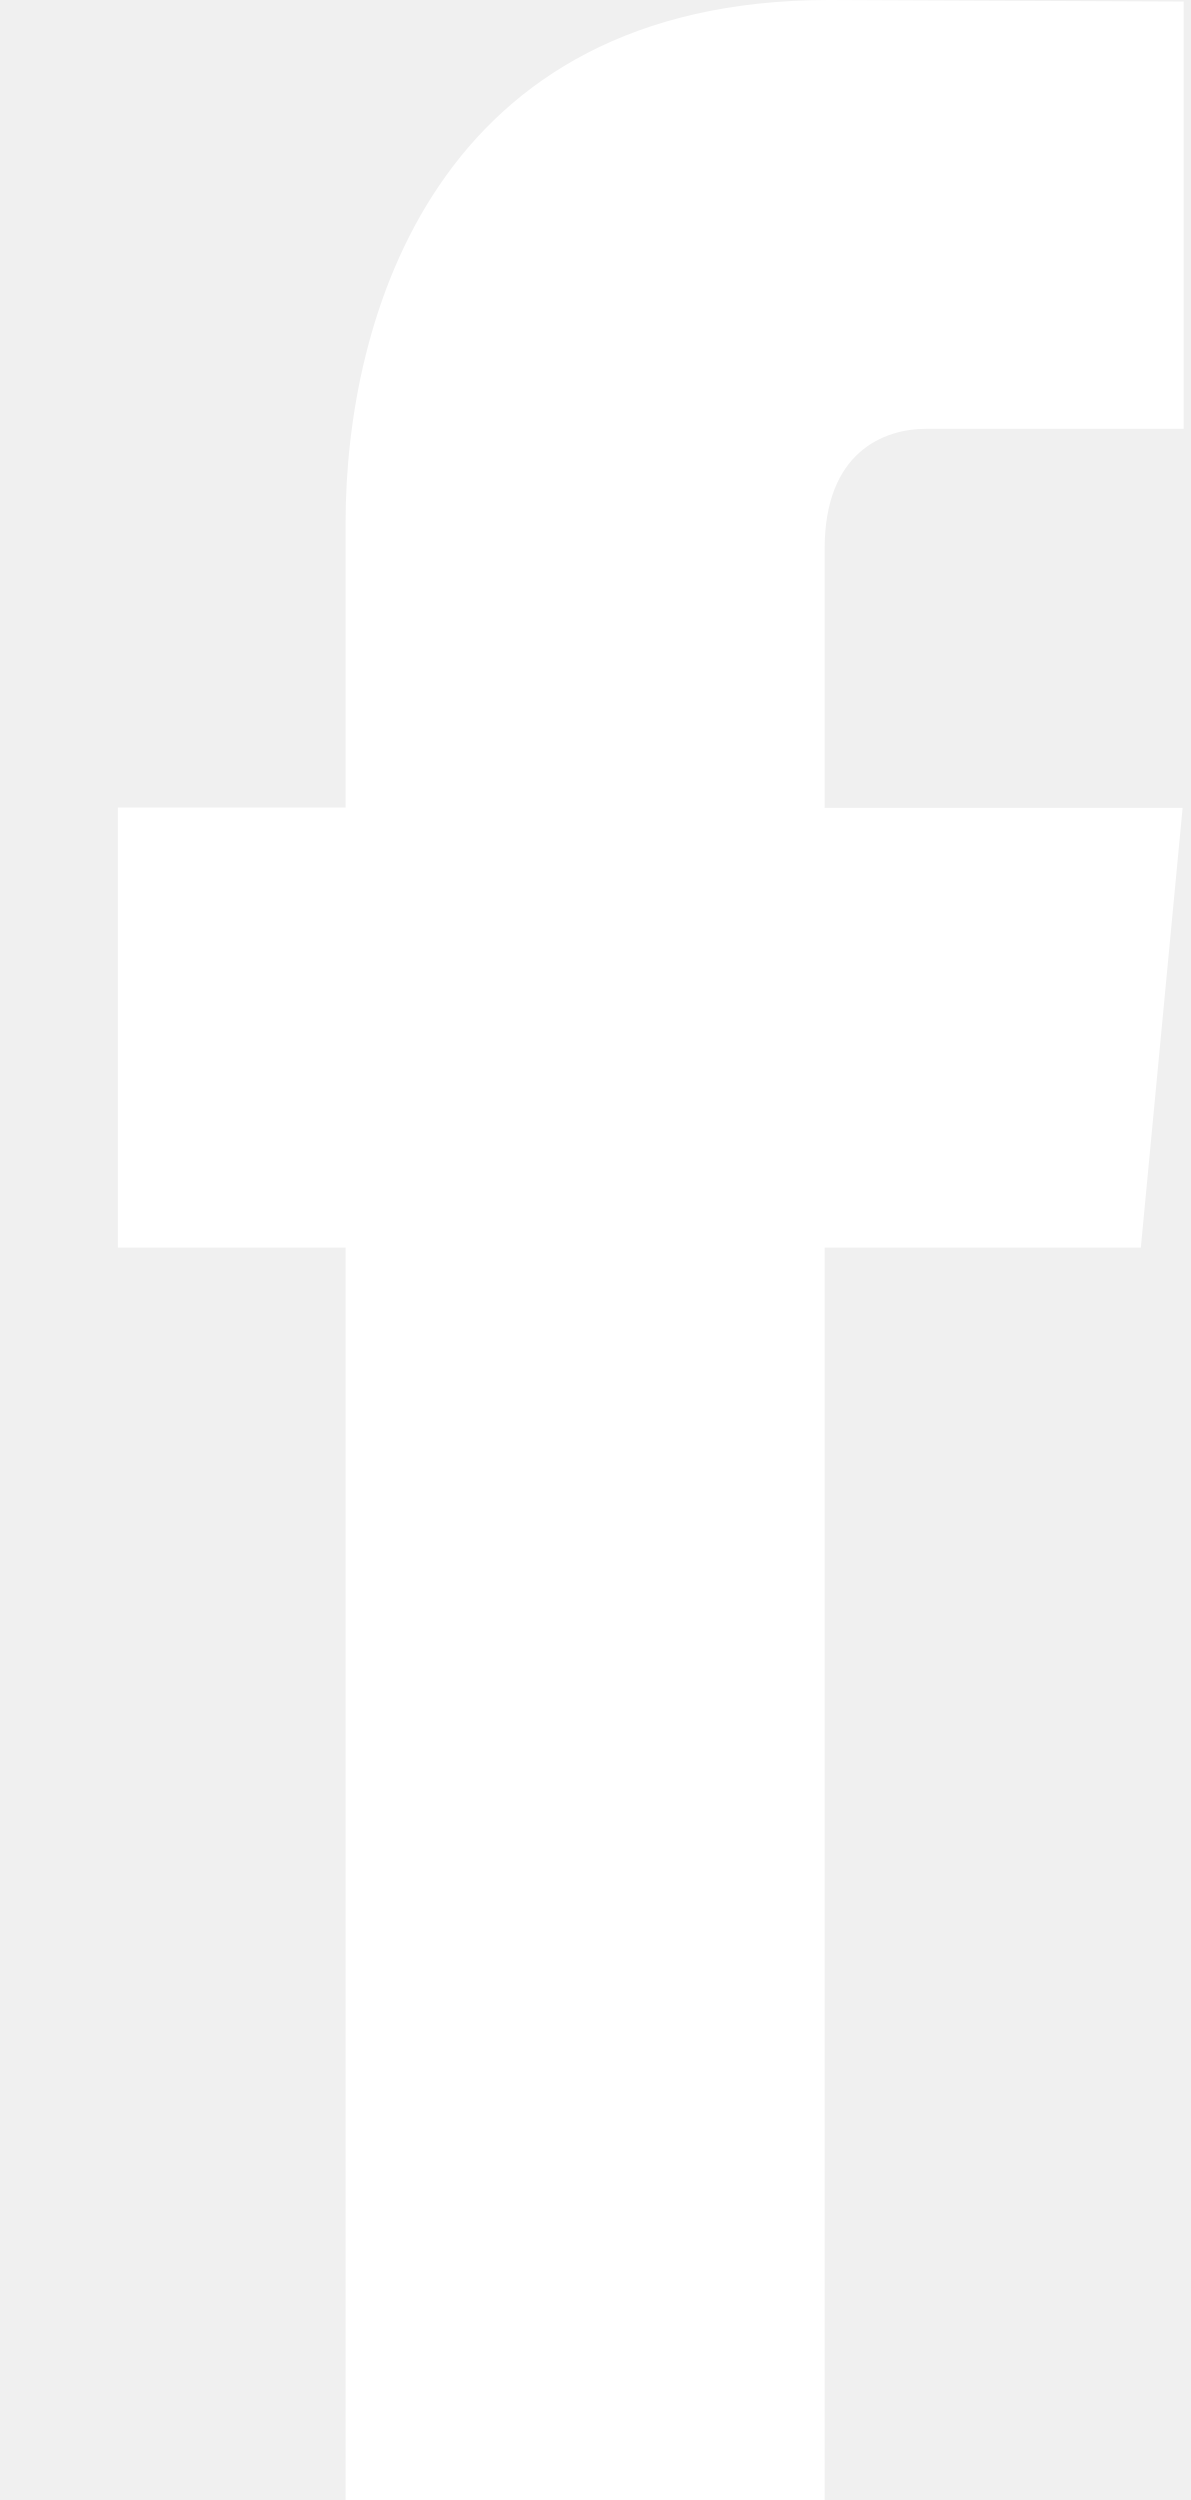
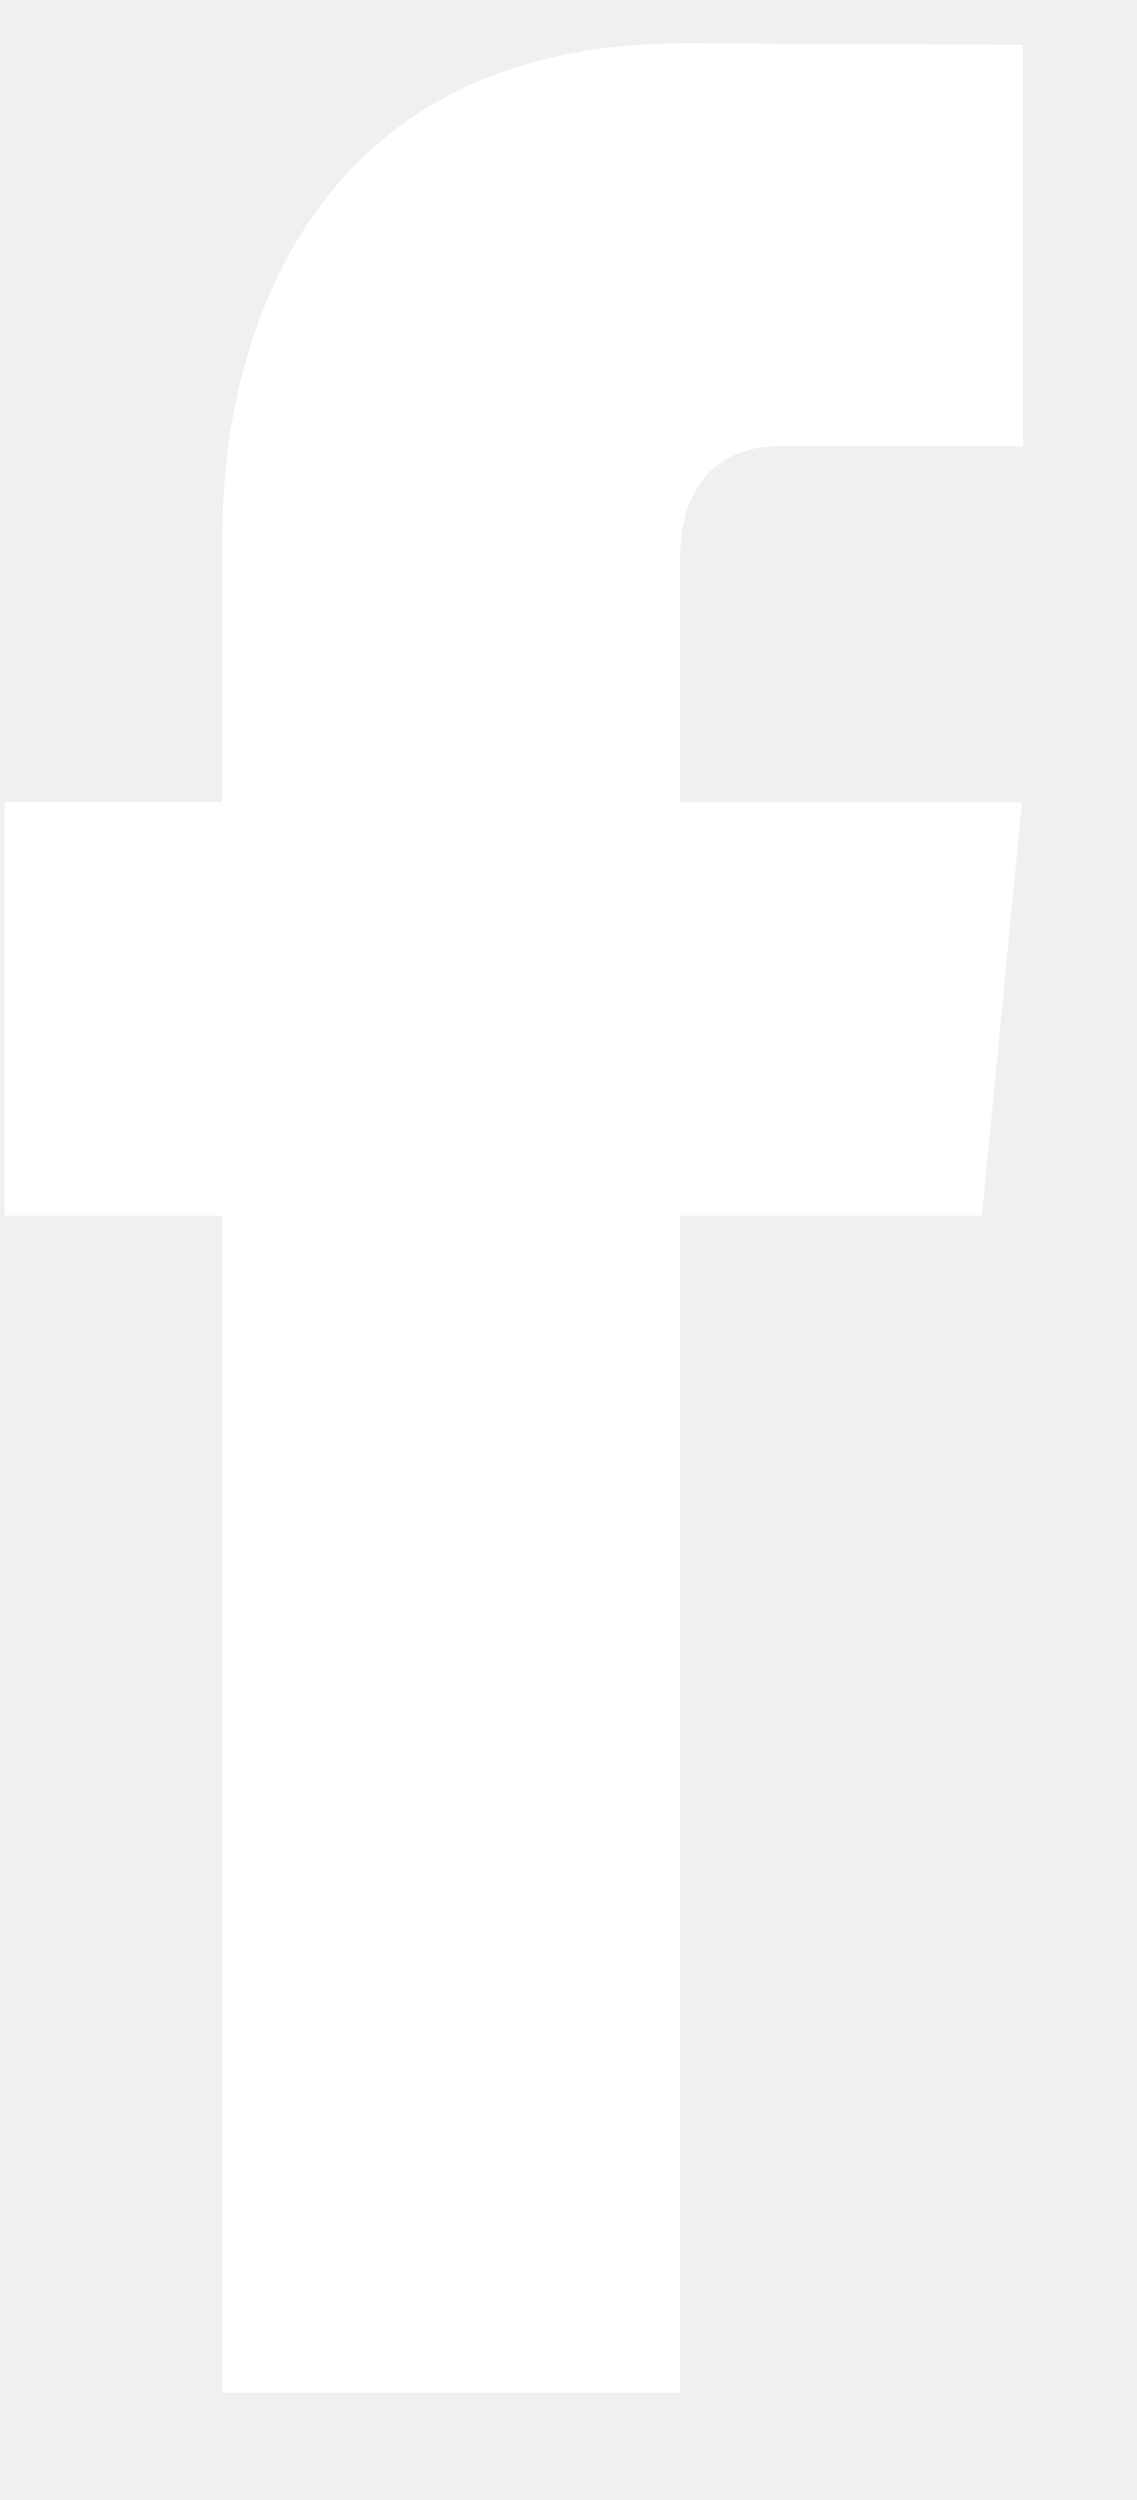
- <svg xmlns="http://www.w3.org/2000/svg" width="10" height="21" viewBox="0 0 10 21" fill="none">
-   <path d="M9.583 10.48H6.927V21H2.903V10.48H0.99V6.783H2.903V4.39C2.903 2.679 3.655 0 6.963 0L9.943 0.013V3.602H7.781C7.426 3.602 6.927 3.794 6.927 4.61V6.786H9.934L9.583 10.48Z" fill="white" />
+ <svg xmlns="http://www.w3.org/2000/svg" width="10" height="22" viewBox="0 0 10 22" fill="none">
+   <path d="M8.641 10.698H5.983V21.056H1.957V10.698H0.042V7.058H1.957V4.703C1.957 3.018 2.709 0.381 6.019 0.381L9.002 0.394V3.927H6.838C6.483 3.927 5.984 4.116 5.984 4.92V7.062H8.993L8.641 10.698Z" fill="white" />
</svg>
